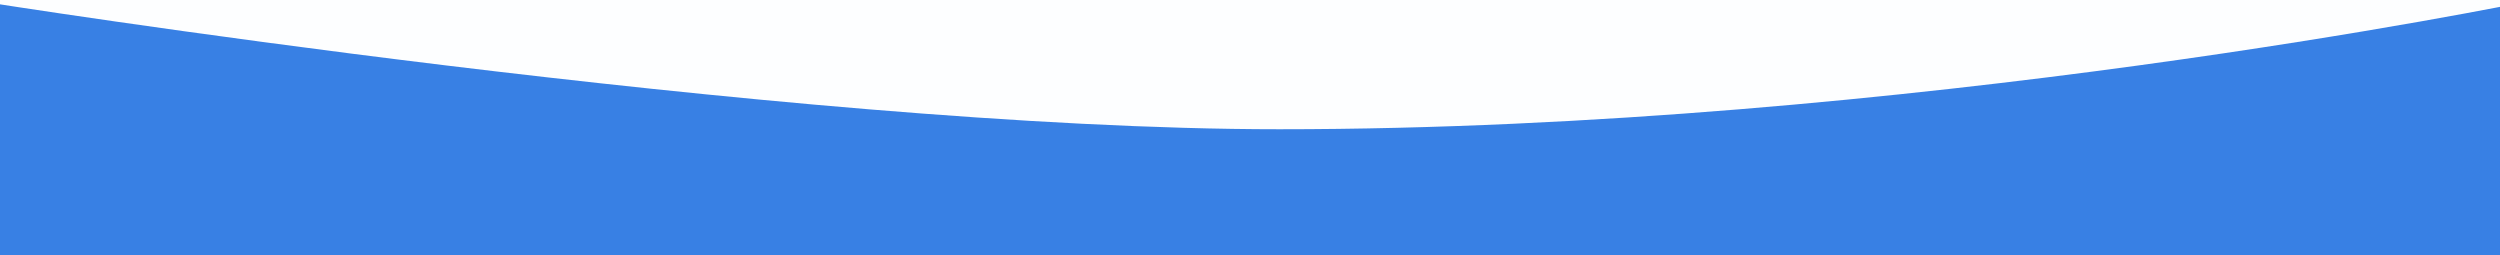
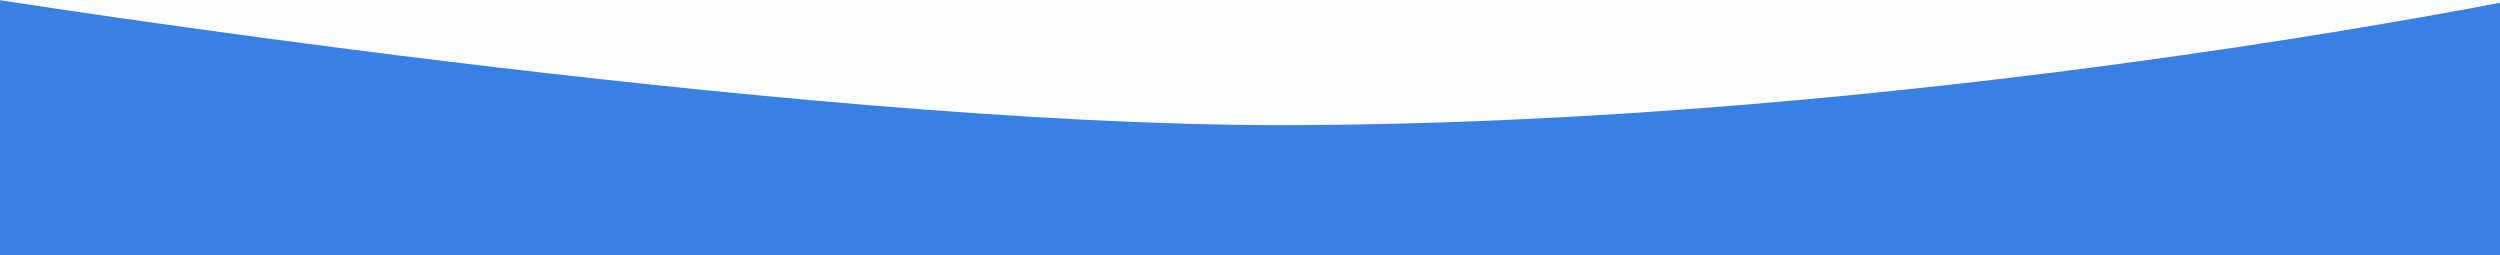
- <svg xmlns="http://www.w3.org/2000/svg" version="1.1" baseProfile="tiny" id="Capa_1" x="0px" y="0px" width="6058px" height="616.611px" viewBox="0 0 6058 616.611" xml:space="preserve">
-   <rect x="-11" y="-16.971" fill="#FDFEFF" width="6088.68" height="647.02" />
-   <path fill="#3880E4" d="M-42,4v17.662v659.387h6164V4c0,0-1500.189,309.19-3021.926,309.19C1905.799,313.19-42,4-42,4z" />
+ <svg xmlns="http://www.w3.org/2000/svg" version="1.1" id="Capa_1" x="0px" y="0px" width="6058px" height="616.611px" viewBox="0 0 6058 616.611" enable-background="new 0 0 6058 616.611" xml:space="preserve">
+   <rect x="-11" y="-15.971" fill="#FDFEFF" width="6088.68" height="647.02" />
+   <path fill="#3880E4" d="M-42-6v17.662v659.387h6164V-6c0,0-1500.189,309.19-3021.926,309.19C1905.799,303.19-42-6-42-6z" />
</svg>
